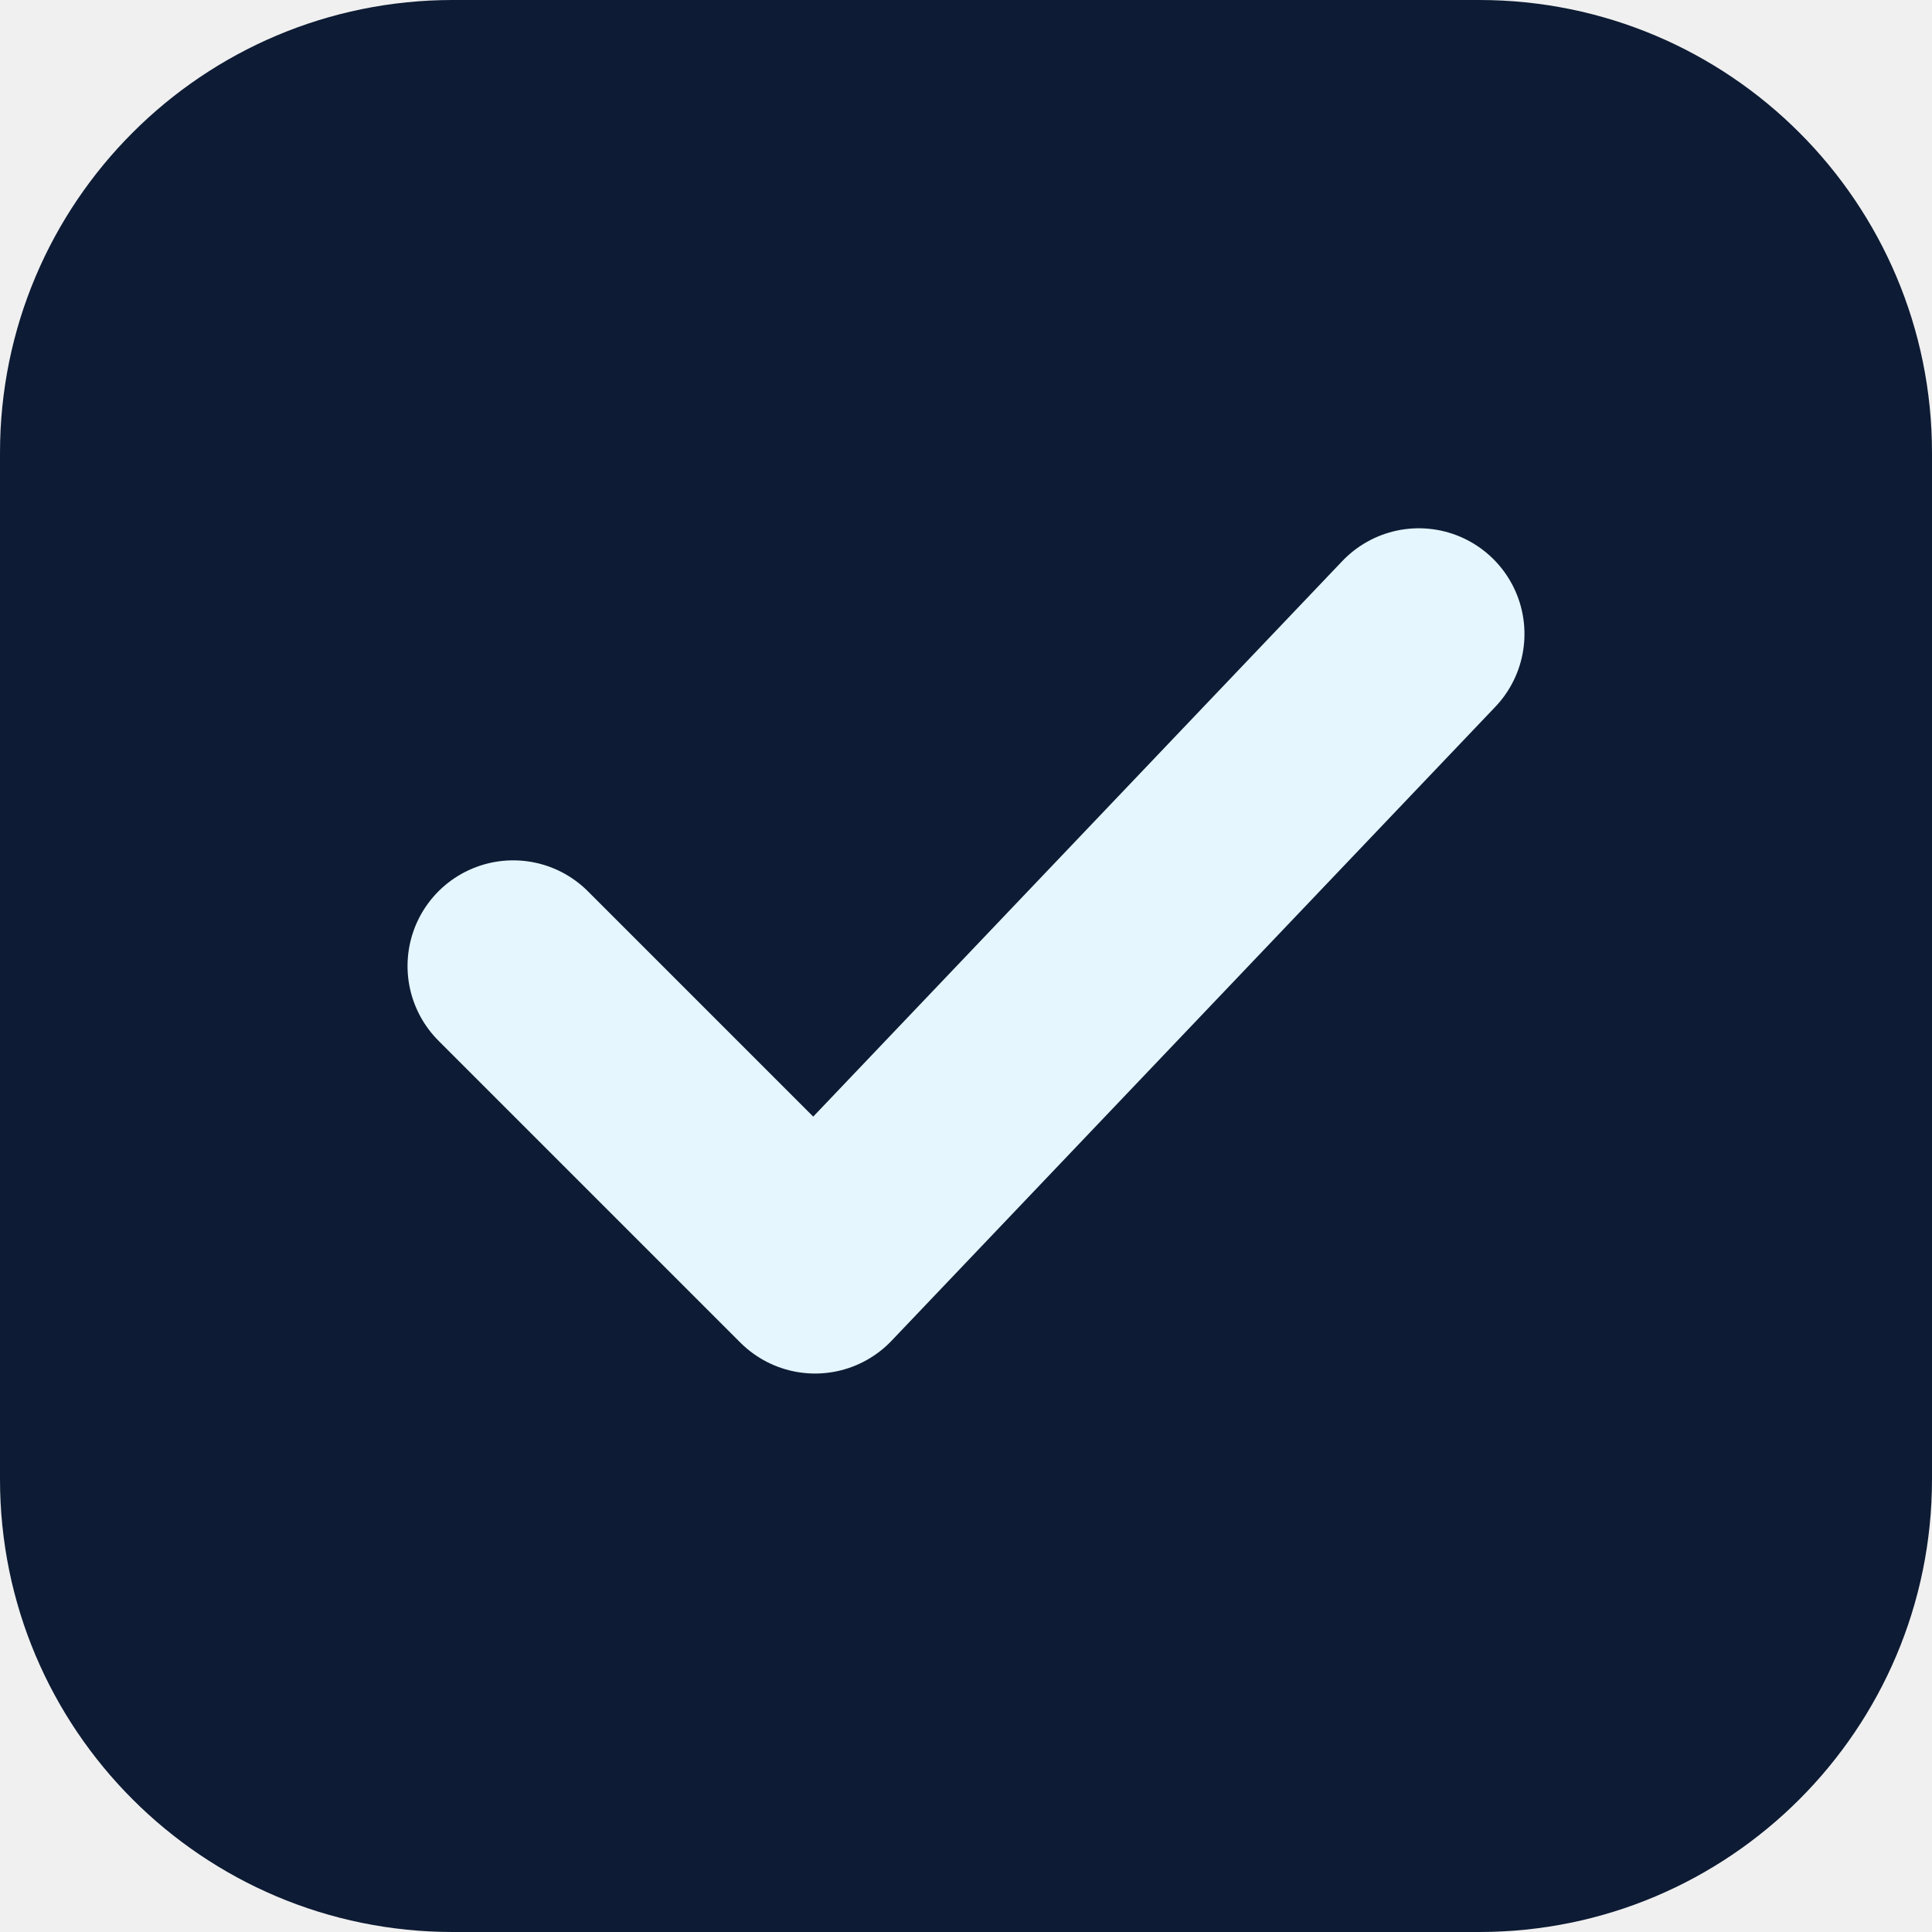
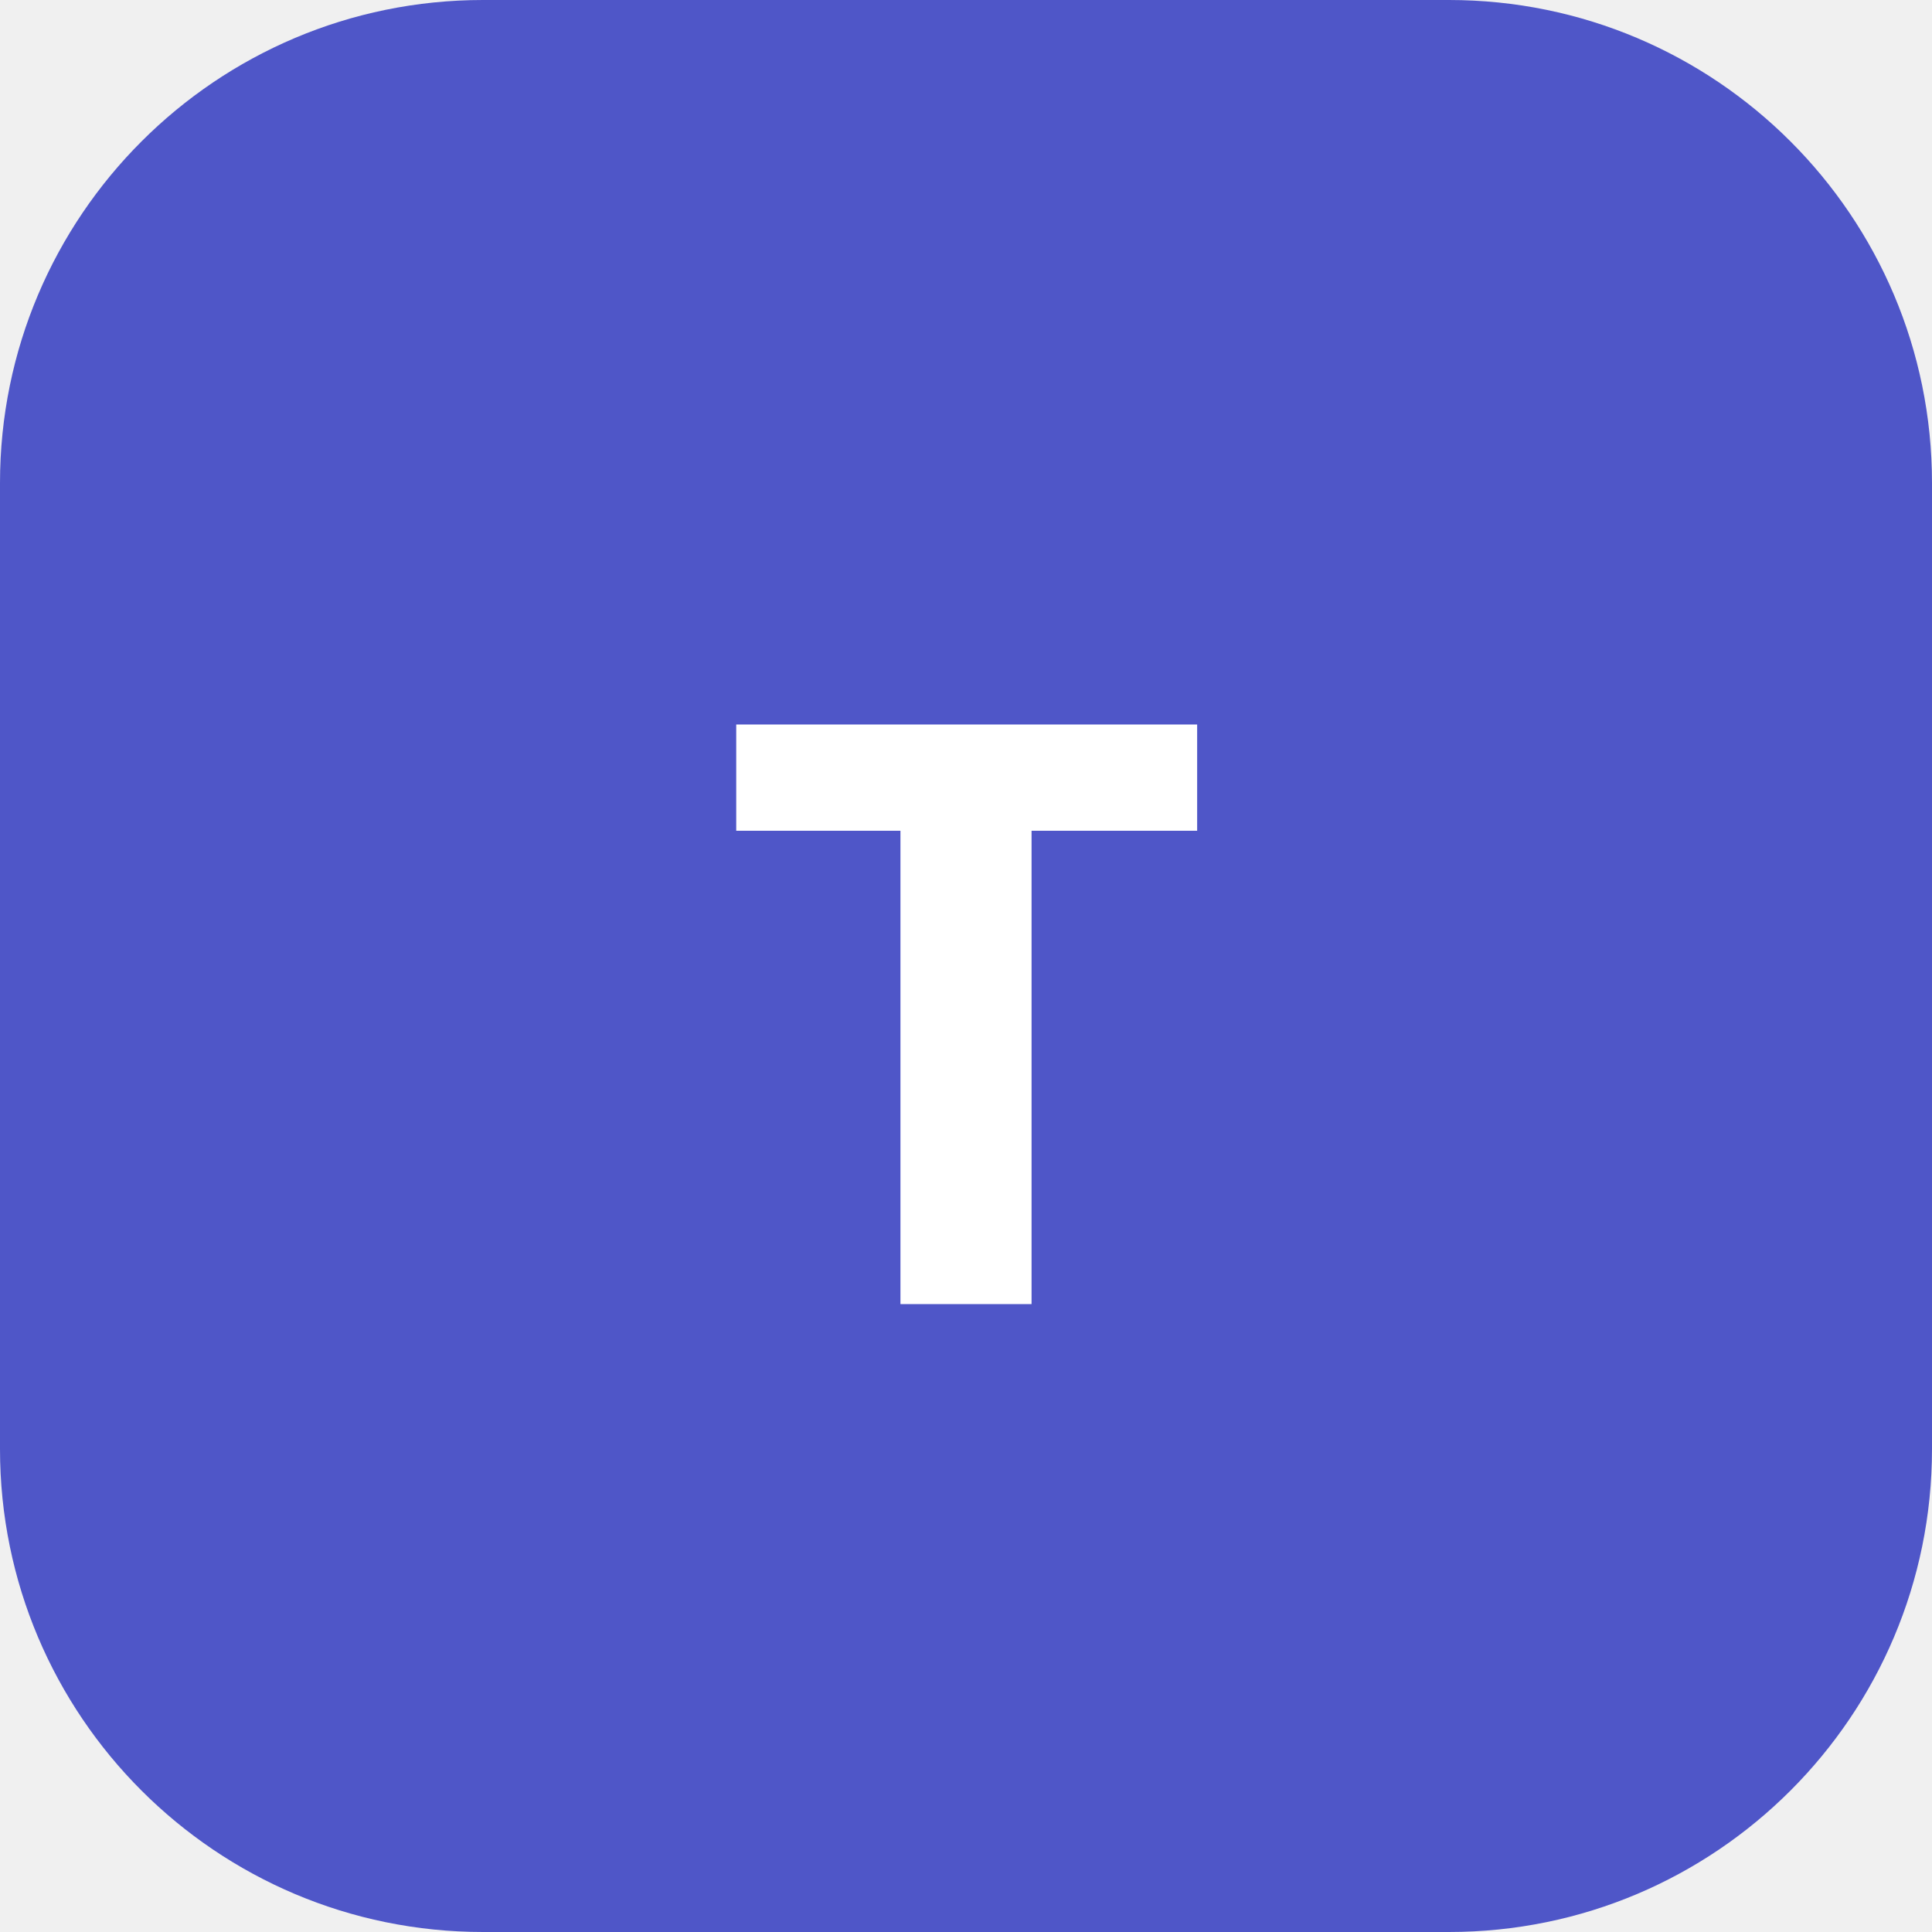
- <svg xmlns="http://www.w3.org/2000/svg" viewBox="0 0 64 64">
-   <rect width="64" height="64" rx="15" fill="#0D1B34" />
-   <path d="m17 32 10 10 20-21" fill="none" stroke="#E5F6FF" stroke-width="7" stroke-linecap="round" stroke-linejoin="round" />
+ <svg xmlns="http://www.w3.org/2000/svg" viewBox="0 0 28 28">
+   <style>
+     @media (prefers-color-scheme: dark) {
+       rect { fill: #636ee3; }
+     }
+   </style>
+   <rect width="28" height="28" rx="7" fill="#4f56c8" />
+   <path d="M10.67 10.5h6.68v1.54h-2.4v6.86h-1.9v-6.86h-2.38z" fill="#fff" />
</svg>
